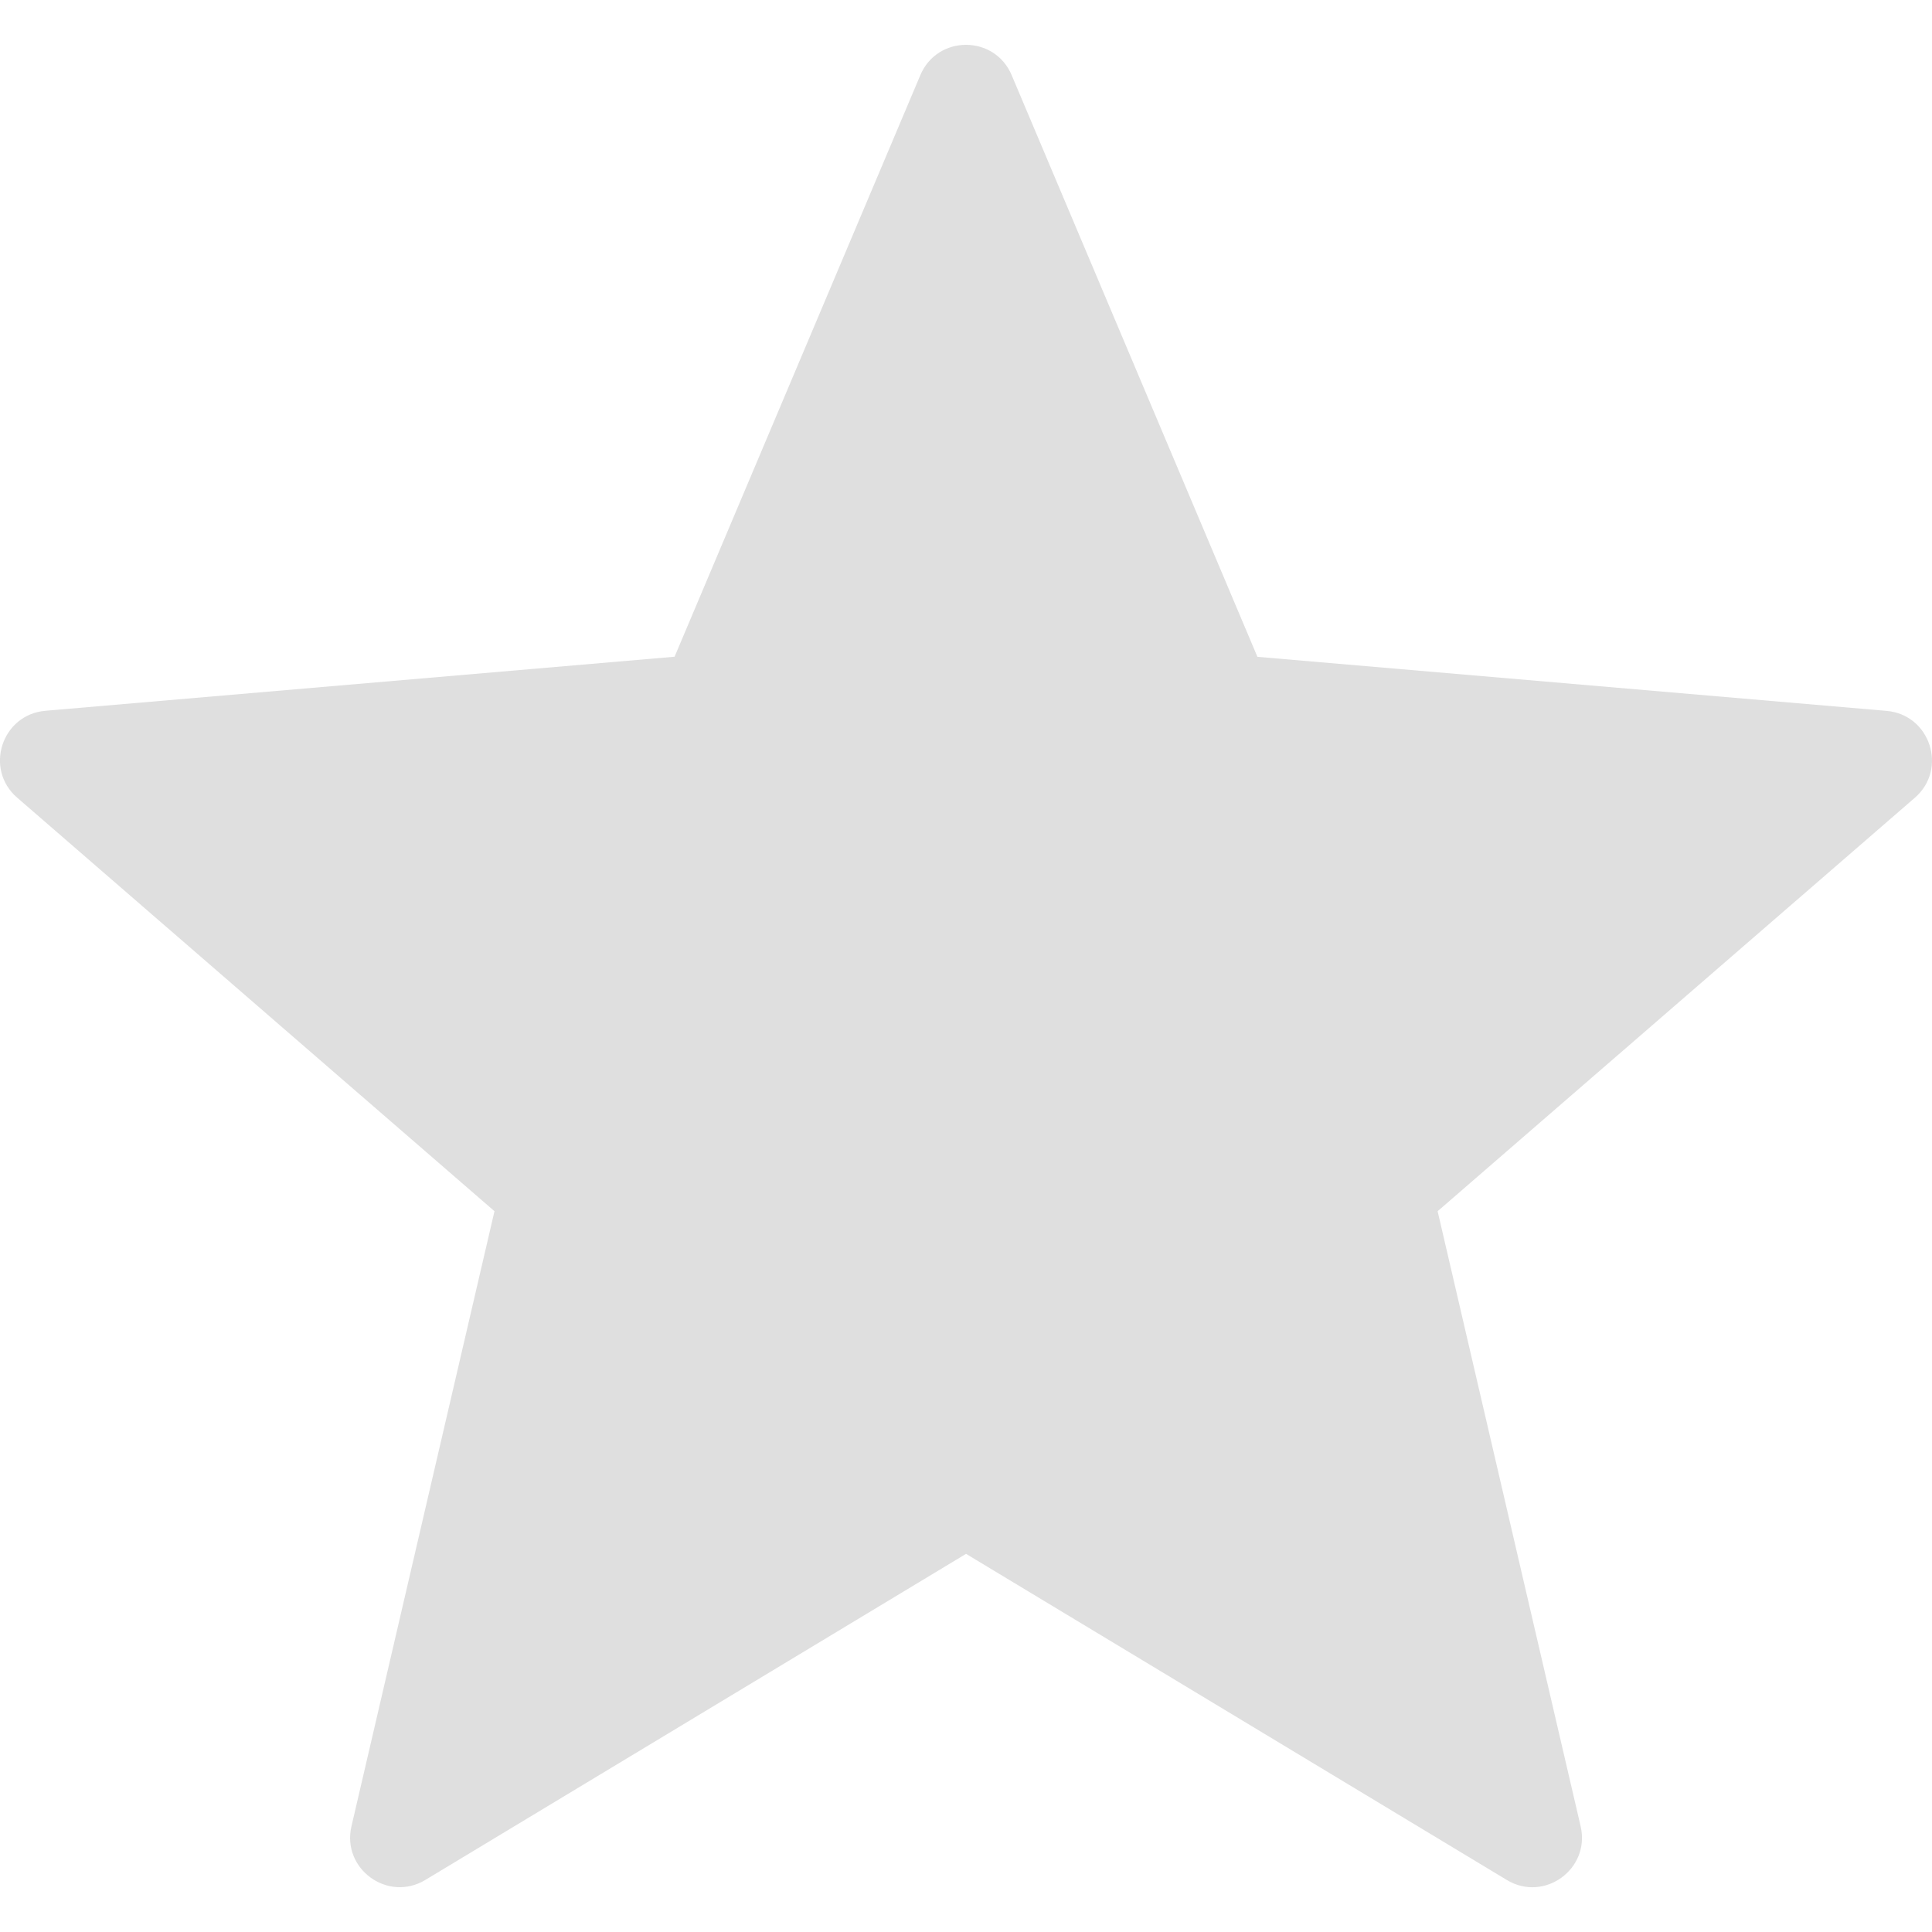
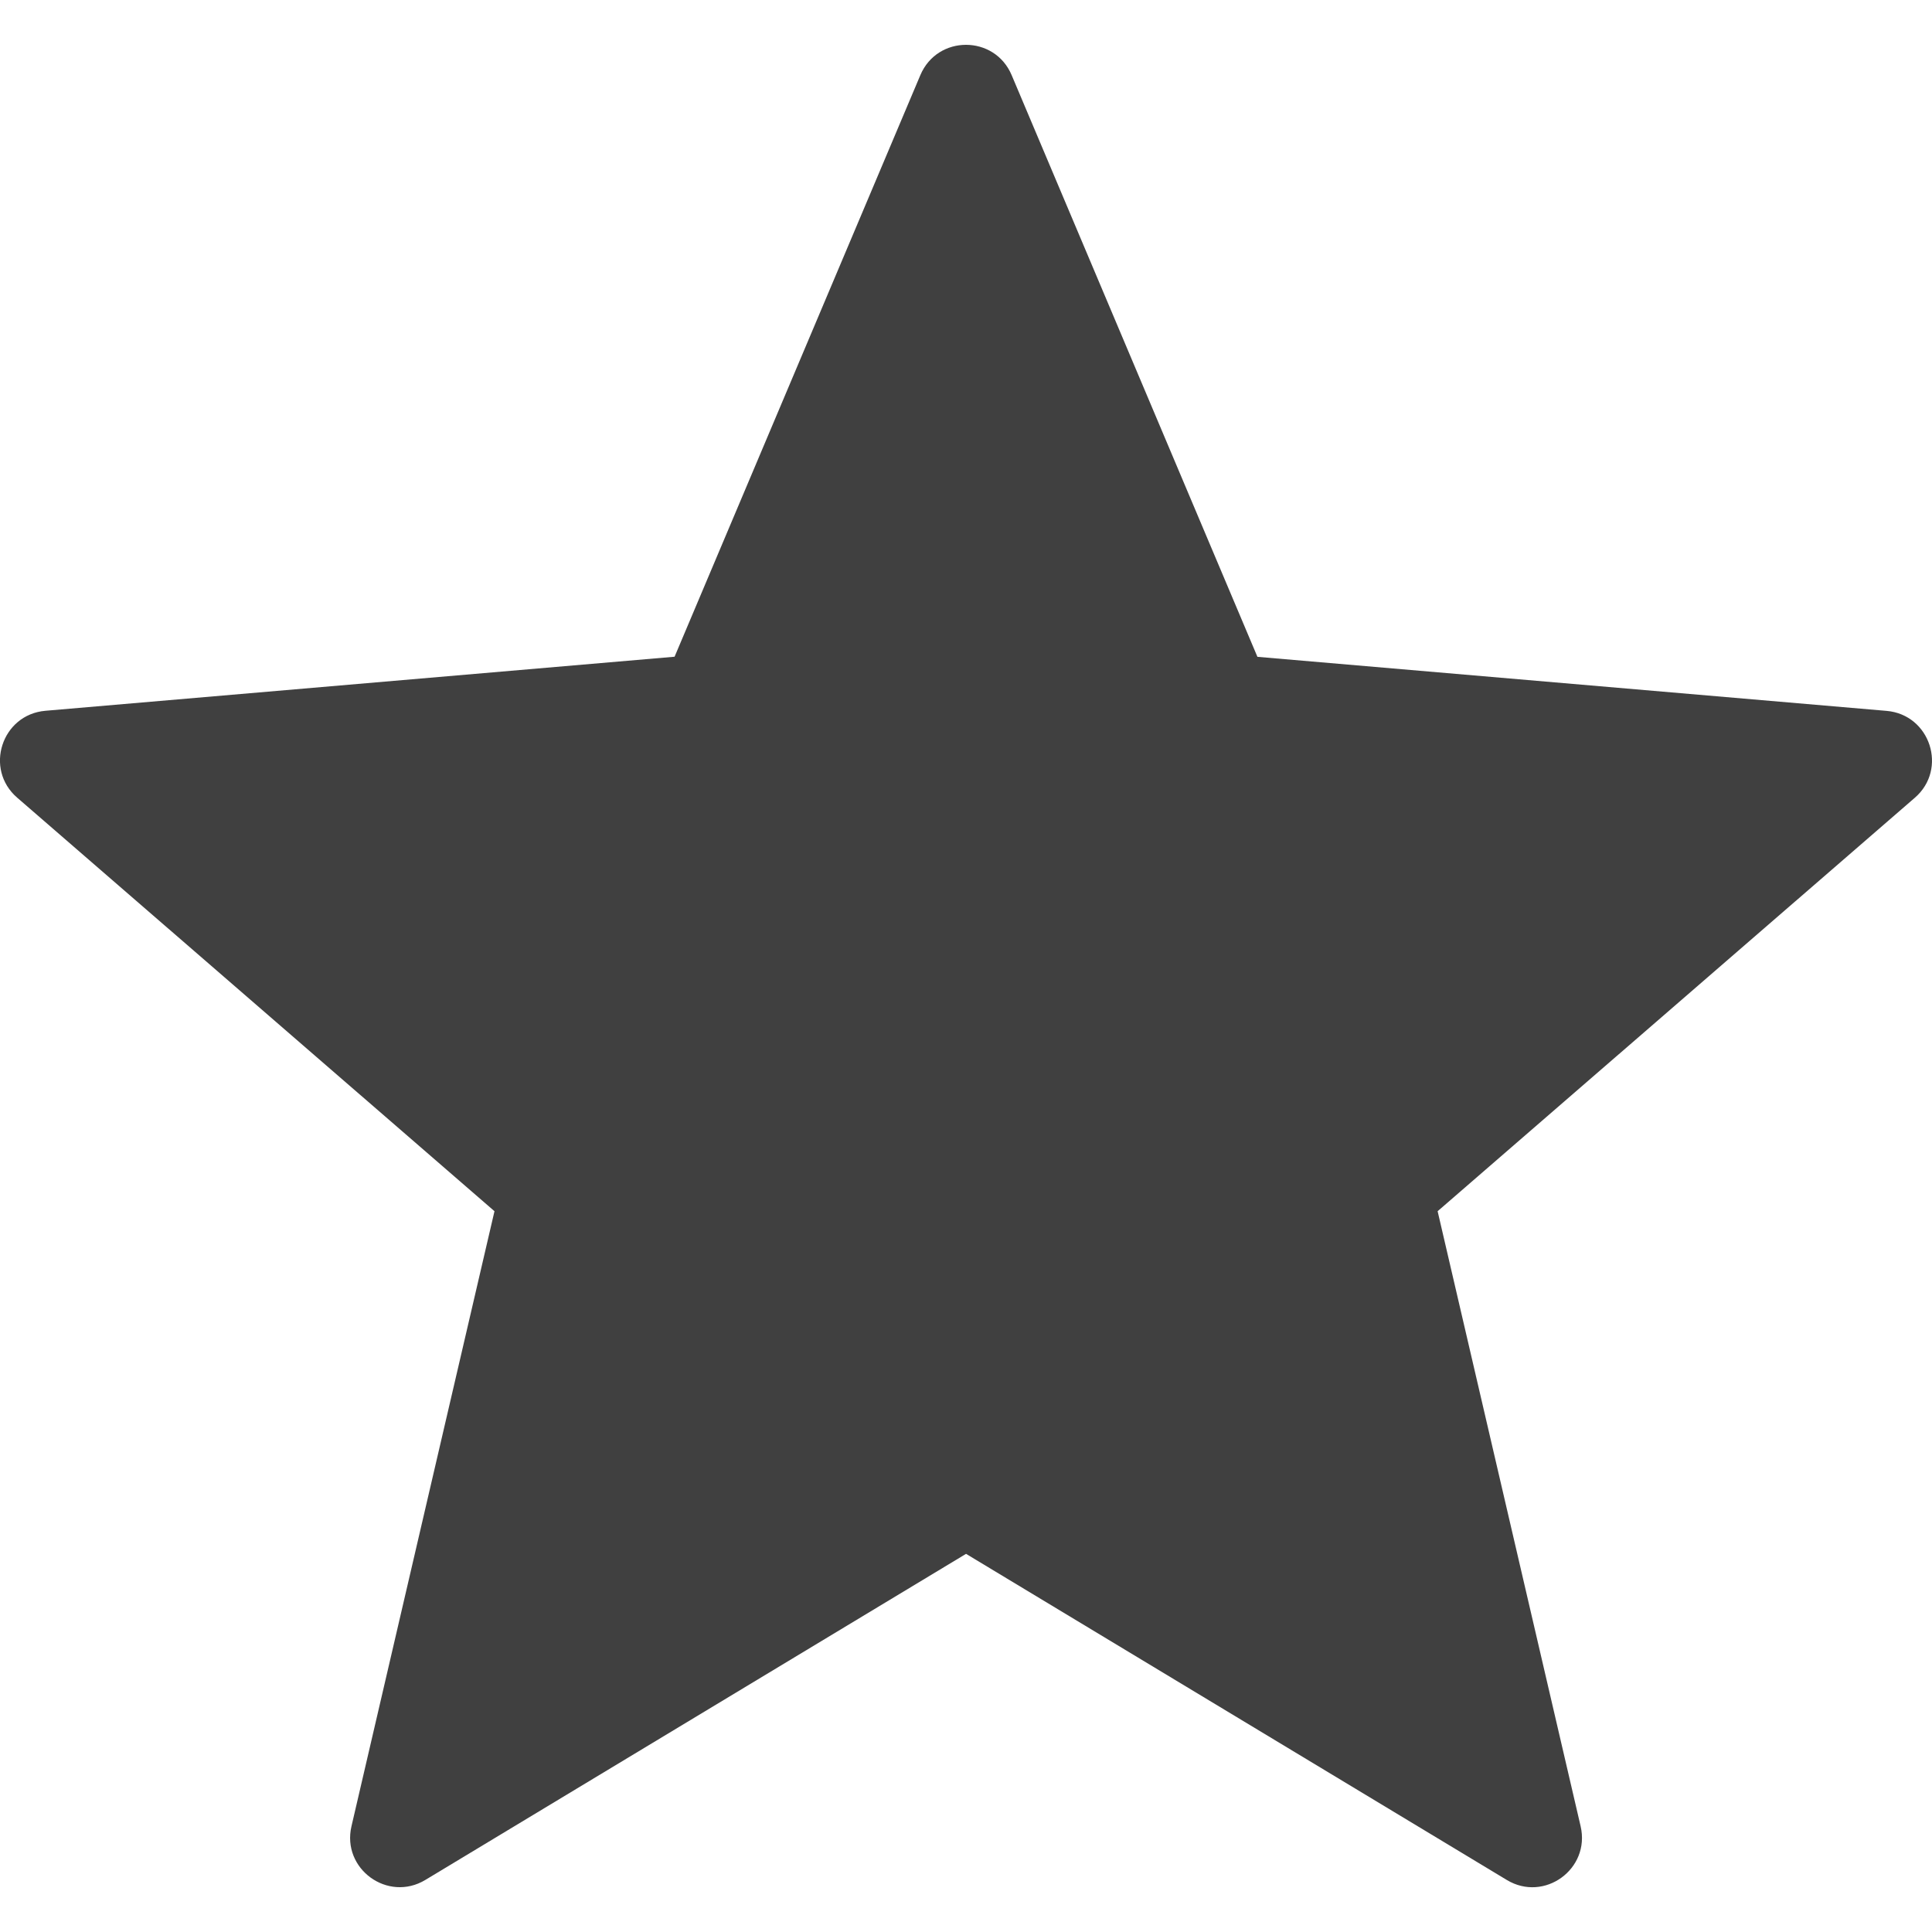
<svg xmlns="http://www.w3.org/2000/svg" version="1.1" viewBox="0 0 19.481 19.481" enable-background="new 0 0 19.481 19.481" width="512px" height="512px">
  <g>
-     <path d="m10.201,.758l2.478,5.865 6.344,.545c0.44,0.038 0.619,0.587 0.285,0.876l-4.812,4.169 1.442,6.202c0.1,0.431-0.367,0.77-0.745,0.541l-5.452-3.288-5.452,3.288c-0.379,0.228-0.845-0.111-0.745-0.541l1.442-6.202-4.813-4.17c-0.334-0.289-0.156-0.838 0.285-0.876l6.344-.545 2.478-5.864c0.172-0.408 0.749-0.408 0.921,0z" fill="#DFDFDF" />
+     <path d="m10.201,.758l2.478,5.865 6.344,.545c0.44,0.038 0.619,0.587 0.285,0.876l-4.812,4.169 1.442,6.202c0.1,0.431-0.367,0.77-0.745,0.541l-5.452-3.288-5.452,3.288c-0.379,0.228-0.845-0.111-0.745-0.541l1.442-6.202-4.813-4.17c-0.334-0.289-0.156-0.838 0.285-0.876l6.344-.545 2.478-5.864c0.172-0.408 0.749-0.408 0.921,0z" fill="#404040" />
  </g>
</svg>
